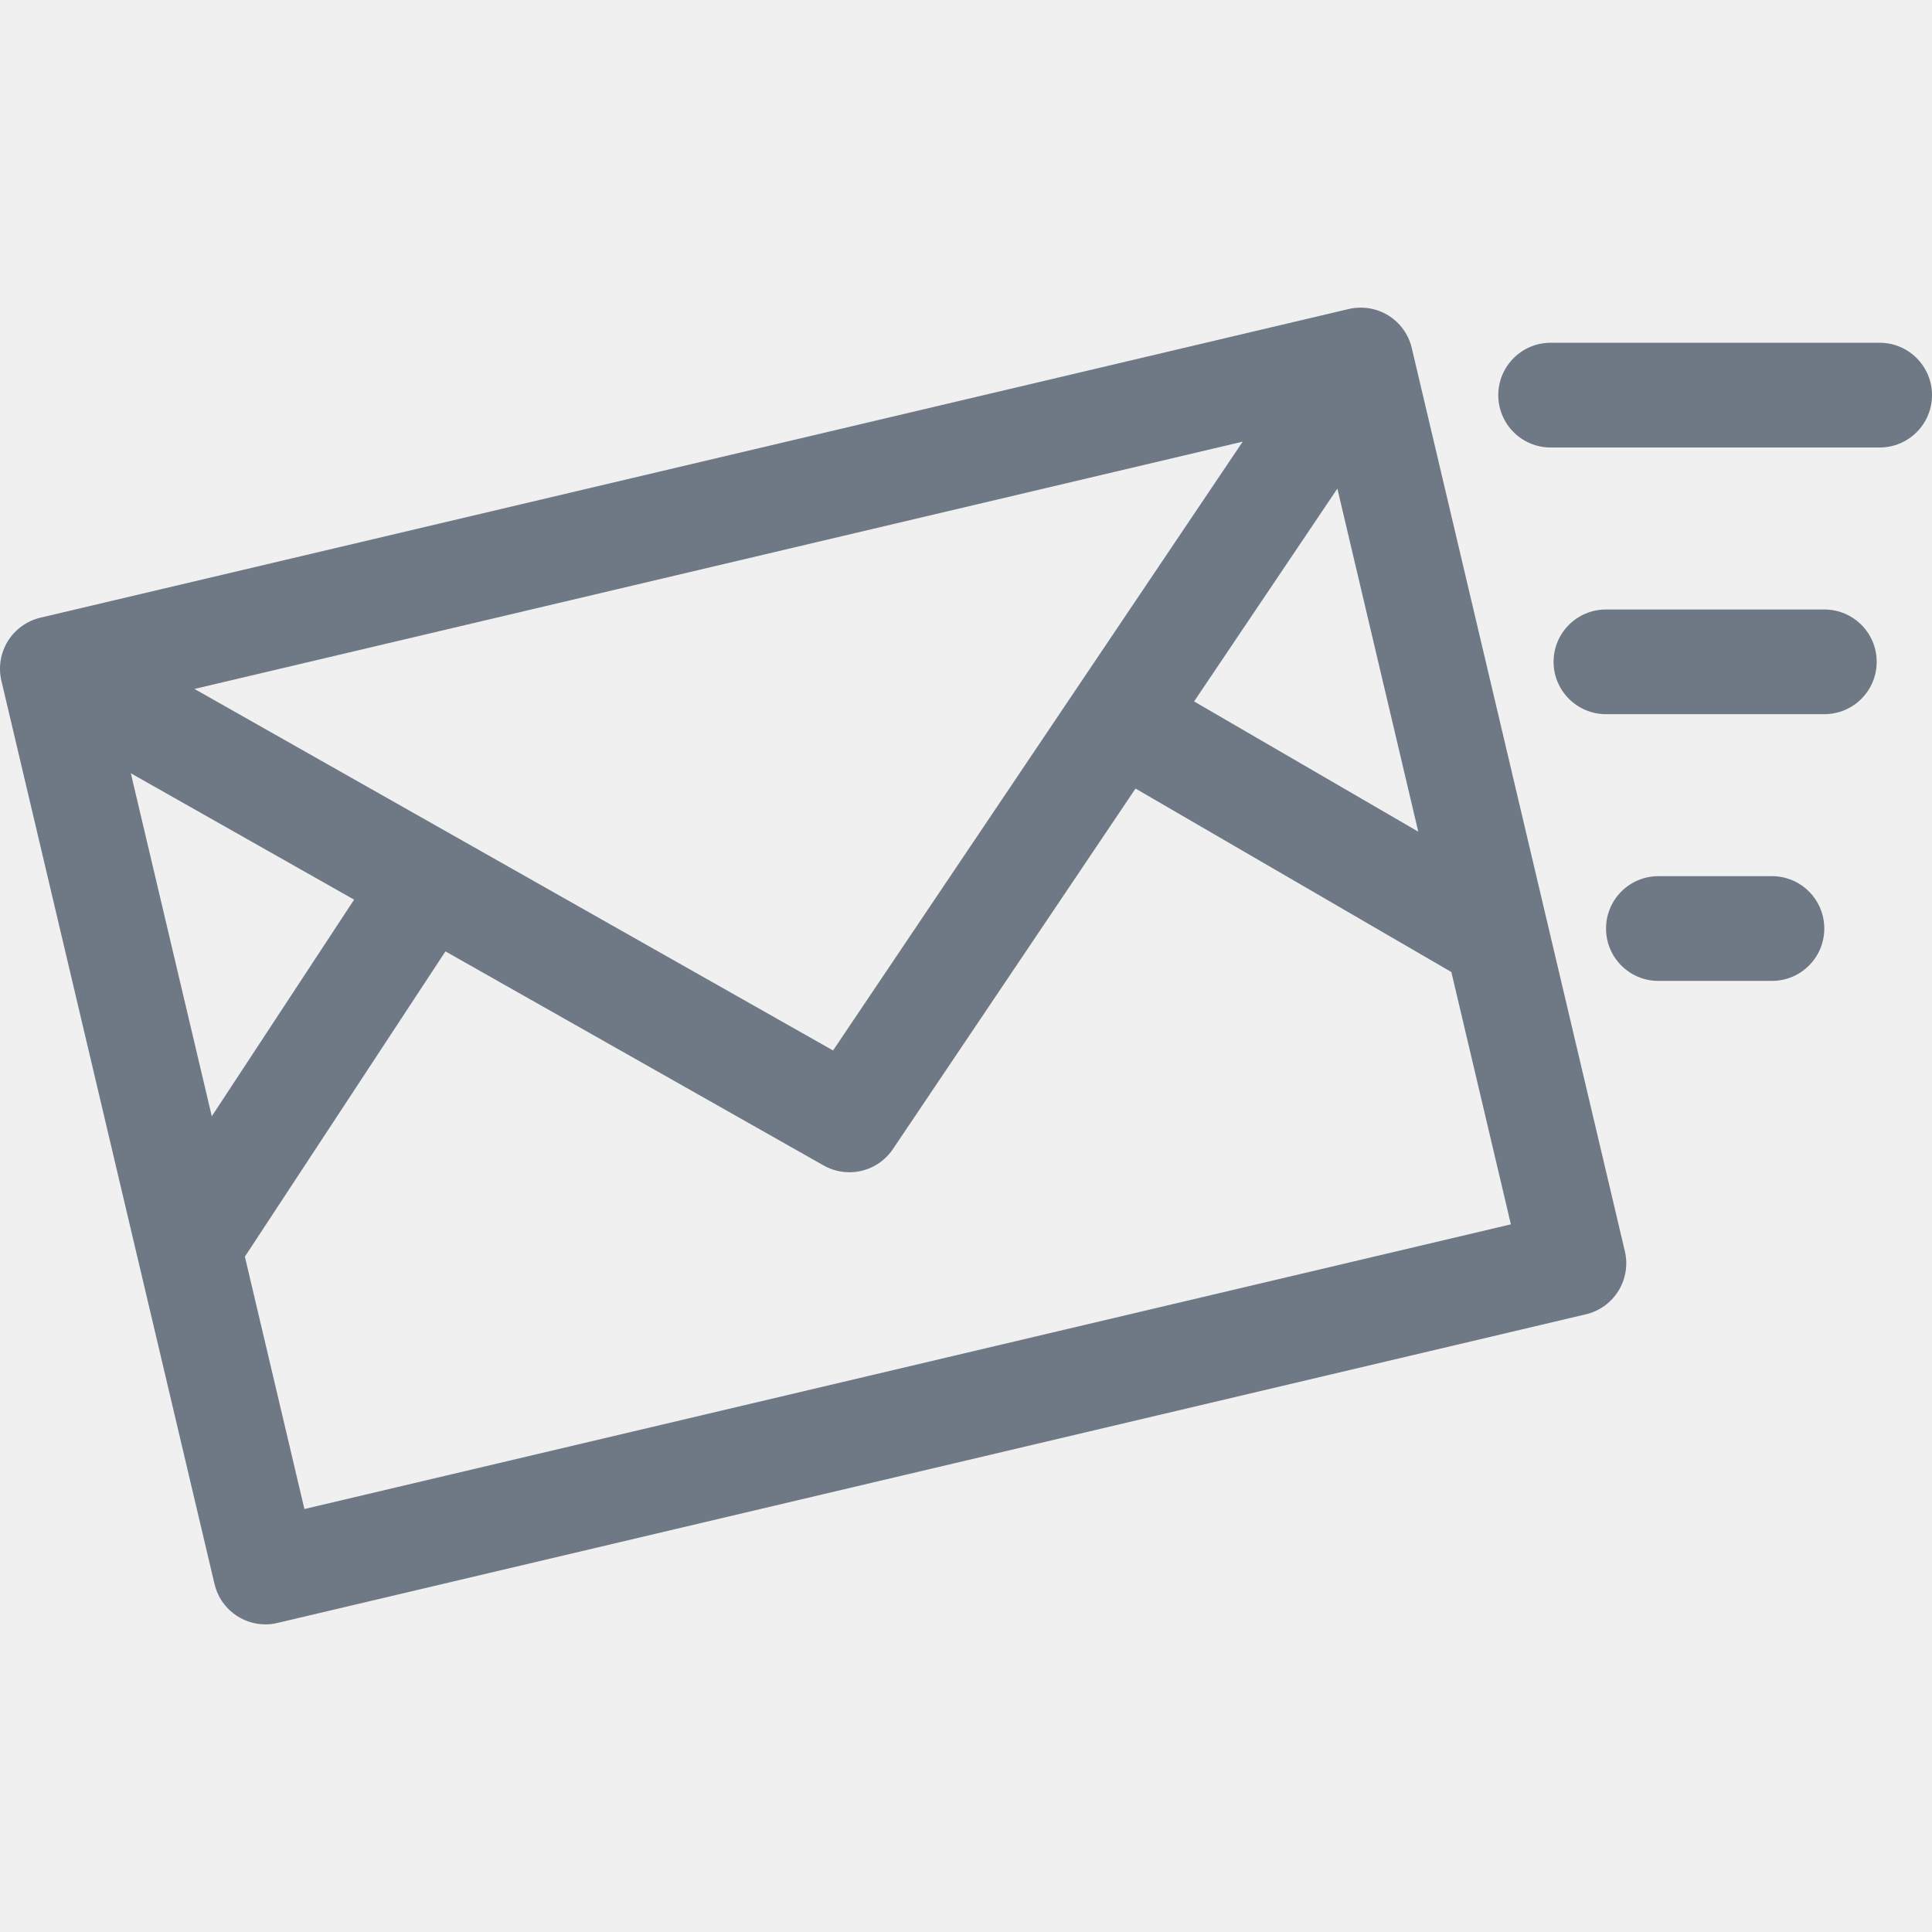
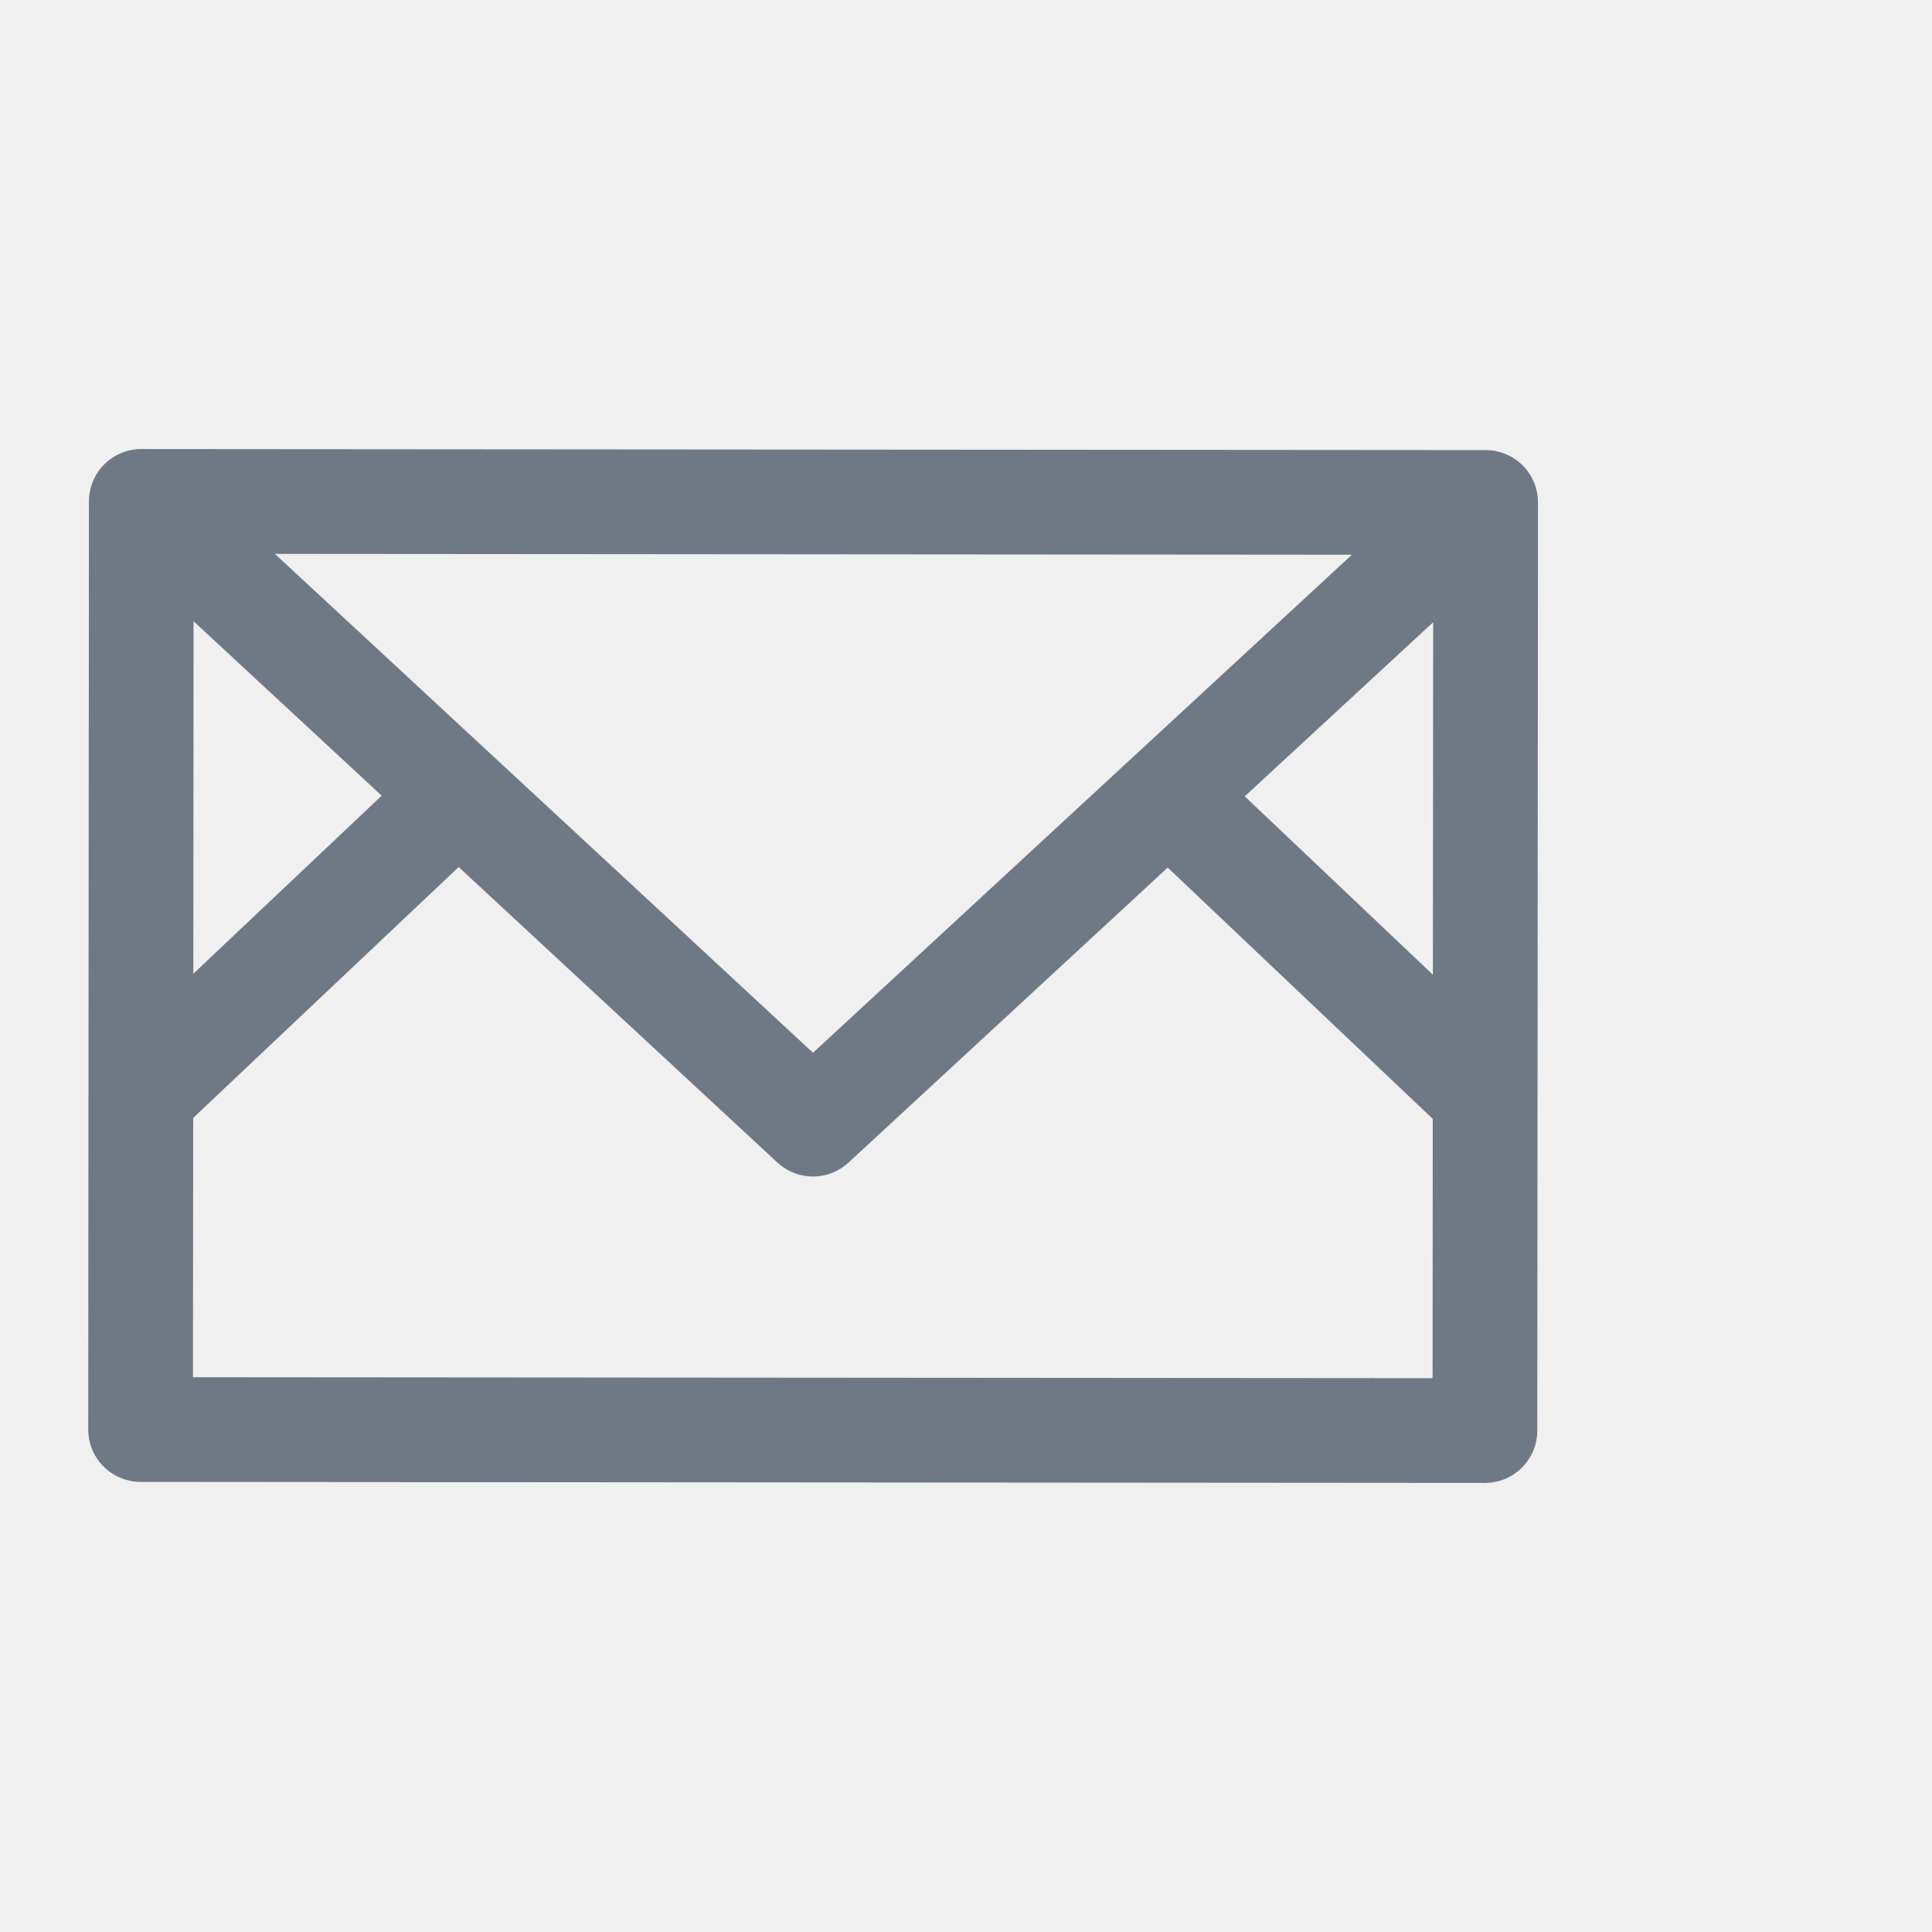
<svg xmlns="http://www.w3.org/2000/svg" width="32" height="32" viewBox="0 0 32 32" fill="none">
-   <g clip-path="url(#clip0_405_198)">
-     <path d="M23.383 5.763C23.33 5.539 23.191 5.346 22.995 5.225C22.799 5.104 22.564 5.066 22.34 5.118L0.668 10.231C0.444 10.284 0.251 10.424 0.13 10.619C0.009 10.815 -0.03 11.051 0.023 11.275L3.553 26.236C3.647 26.636 4.003 26.905 4.397 26.905C4.462 26.905 4.529 26.897 4.596 26.881L26.268 21.769C26.492 21.716 26.686 21.576 26.806 21.381C26.927 21.185 26.966 20.949 26.913 20.725L23.383 5.763ZM23.491 13.775L19.778 11.618L22.151 8.093L23.491 13.775ZM2.167 12.808L5.865 14.901L3.508 18.489L2.167 12.808ZM3.221 11.411L20.583 7.315L13.798 17.399L3.221 11.411ZM5.042 24.994L4.056 20.814L7.378 15.758L13.642 19.304C13.777 19.38 13.924 19.416 14.069 19.416C14.349 19.416 14.622 19.281 14.789 19.033L18.808 13.061L24.039 16.1L25.025 20.279L5.042 24.994Z" fill="#6F7985" />
-     <path d="M31.133 5.677H25.684C25.205 5.677 24.816 6.066 24.816 6.545C24.816 7.024 25.205 7.412 25.684 7.412H31.133C31.612 7.412 32 7.024 32 6.545C32 6.066 31.612 5.677 31.133 5.677Z" fill="#6F7985" />
-     <path d="M30.217 10.095H26.6C26.121 10.095 25.732 10.483 25.732 10.962C25.732 11.441 26.121 11.829 26.6 11.829H30.217C30.696 11.829 31.084 11.441 31.084 10.962C31.084 10.483 30.696 10.095 30.217 10.095Z" fill="#6F7985" />
-     <path d="M29.349 14.512H27.468C26.989 14.512 26.601 14.9 26.601 15.38C26.601 15.858 26.989 16.247 27.468 16.247H29.349C29.828 16.247 30.216 15.858 30.216 15.38C30.216 14.9 29.828 14.512 29.349 14.512Z" fill="#6F7985" />
+   <g clip-path="url(#clip0_422_222)">
+     <path d="M25.474 8.323C25.474 8.093 25.383 7.872 25.221 7.709C25.058 7.547 24.837 7.455 24.608 7.455L2.341 7.438C2.111 7.437 1.89 7.529 1.727 7.691C1.565 7.854 1.473 8.074 1.473 8.304L1.461 23.677C1.461 24.087 1.745 24.431 2.128 24.521C2.192 24.537 2.259 24.545 2.328 24.545L24.594 24.562C24.824 24.562 25.045 24.471 25.207 24.309C25.37 24.146 25.462 23.926 25.462 23.696L25.474 8.323ZM23.733 16.144L20.617 13.19L23.738 10.306L23.733 16.144ZM3.206 10.29L6.322 13.179L3.202 16.128L3.206 10.29ZM4.553 9.174L22.392 9.188L13.466 17.437L4.553 9.174ZM3.196 22.811L3.2 18.516L7.597 14.361L12.876 19.255C12.989 19.36 13.124 19.429 13.265 19.463C13.537 19.527 13.835 19.458 14.054 19.256L19.341 14.37L23.731 18.532L23.728 22.827L3.196 22.811Z" fill="#6F7985" />
  </g>
  <defs>
-     <clipPath id="clip0_405_198">
+     <clipPath id="clip0_422_222">
      <rect width="32" height="32" fill="white" />
    </clipPath>
  </defs>
</svg>
